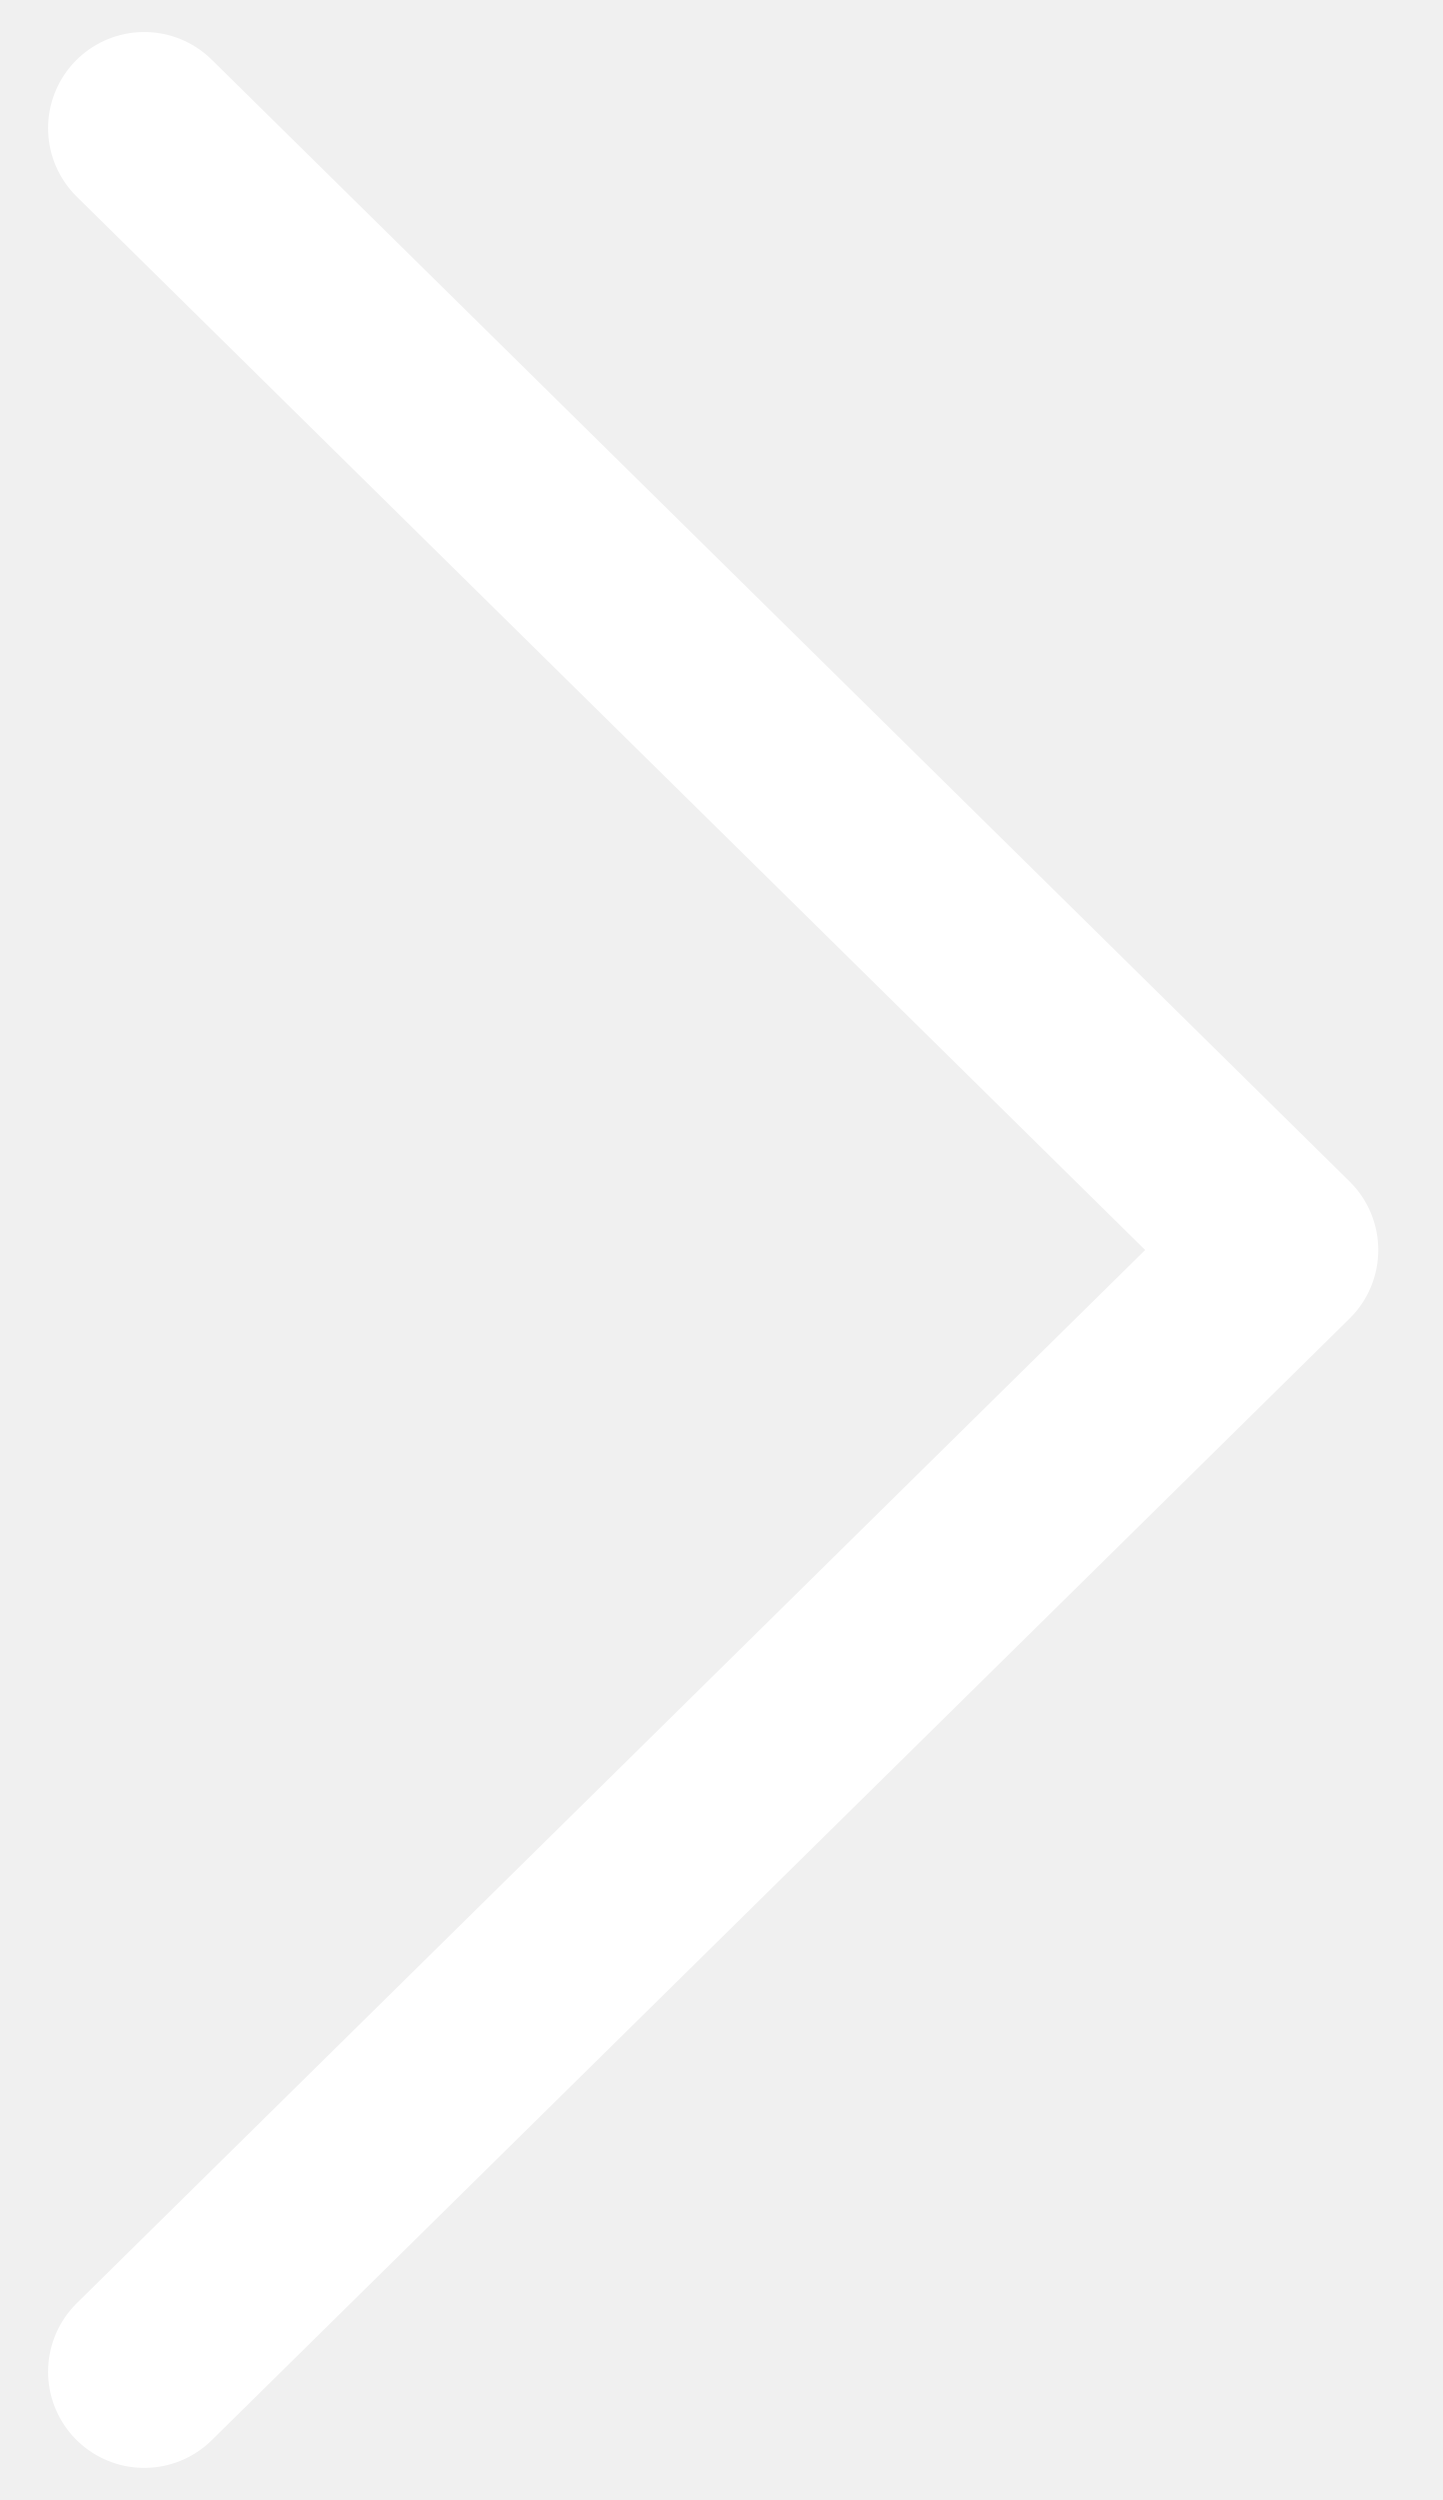
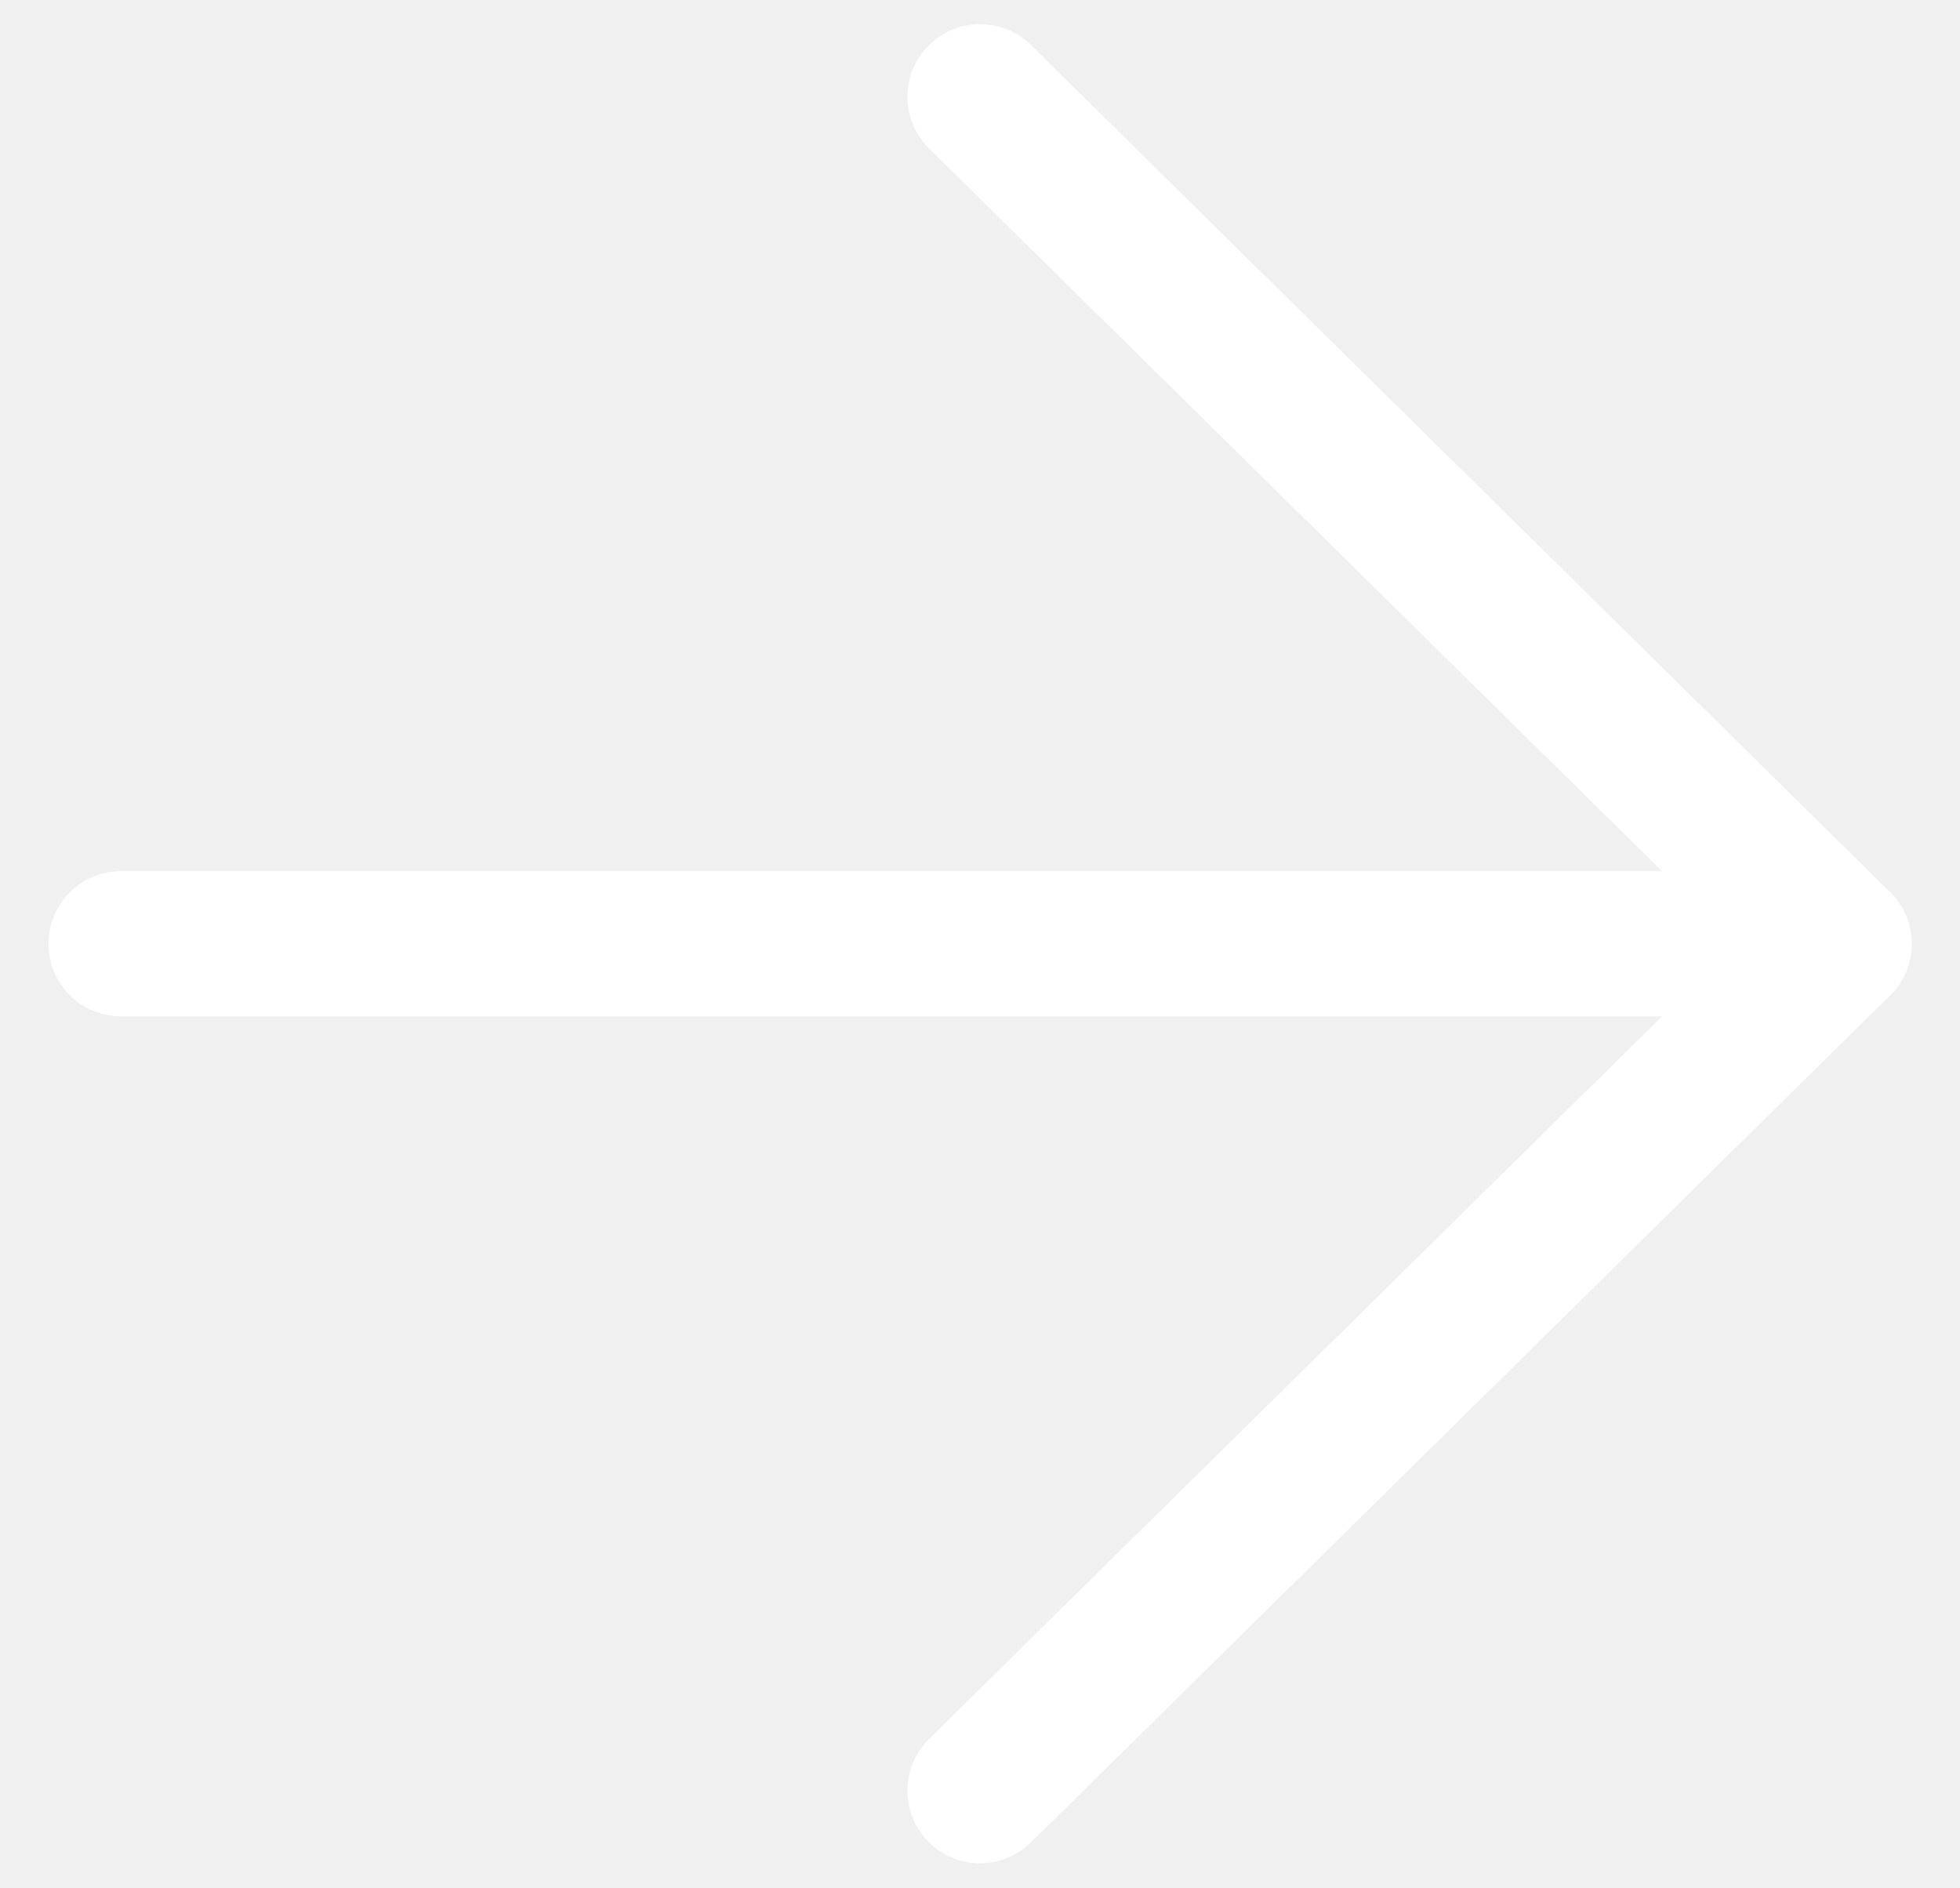
- <svg xmlns="http://www.w3.org/2000/svg" width="15" height="26" viewBox="0 0 15 26" fill="none">
-   <path d="M1.5 1.333L13.334 13L1.5 24.666" stroke="white" stroke-width="2" stroke-linecap="round" stroke-linejoin="round" />
+ <svg xmlns="http://www.w3.org/2000/svg" width="27" height="26" viewBox="0 0 27 26" fill="none">
+   <path d="M13.5 1.333L25.334 13L13.5 24.666" stroke="white" stroke-width="2" stroke-linecap="round" stroke-linejoin="round" />
+   <path d="M1.667 13H25.334" stroke="white" stroke-width="2" stroke-linecap="round" stroke-linejoin="round" />
</svg>
